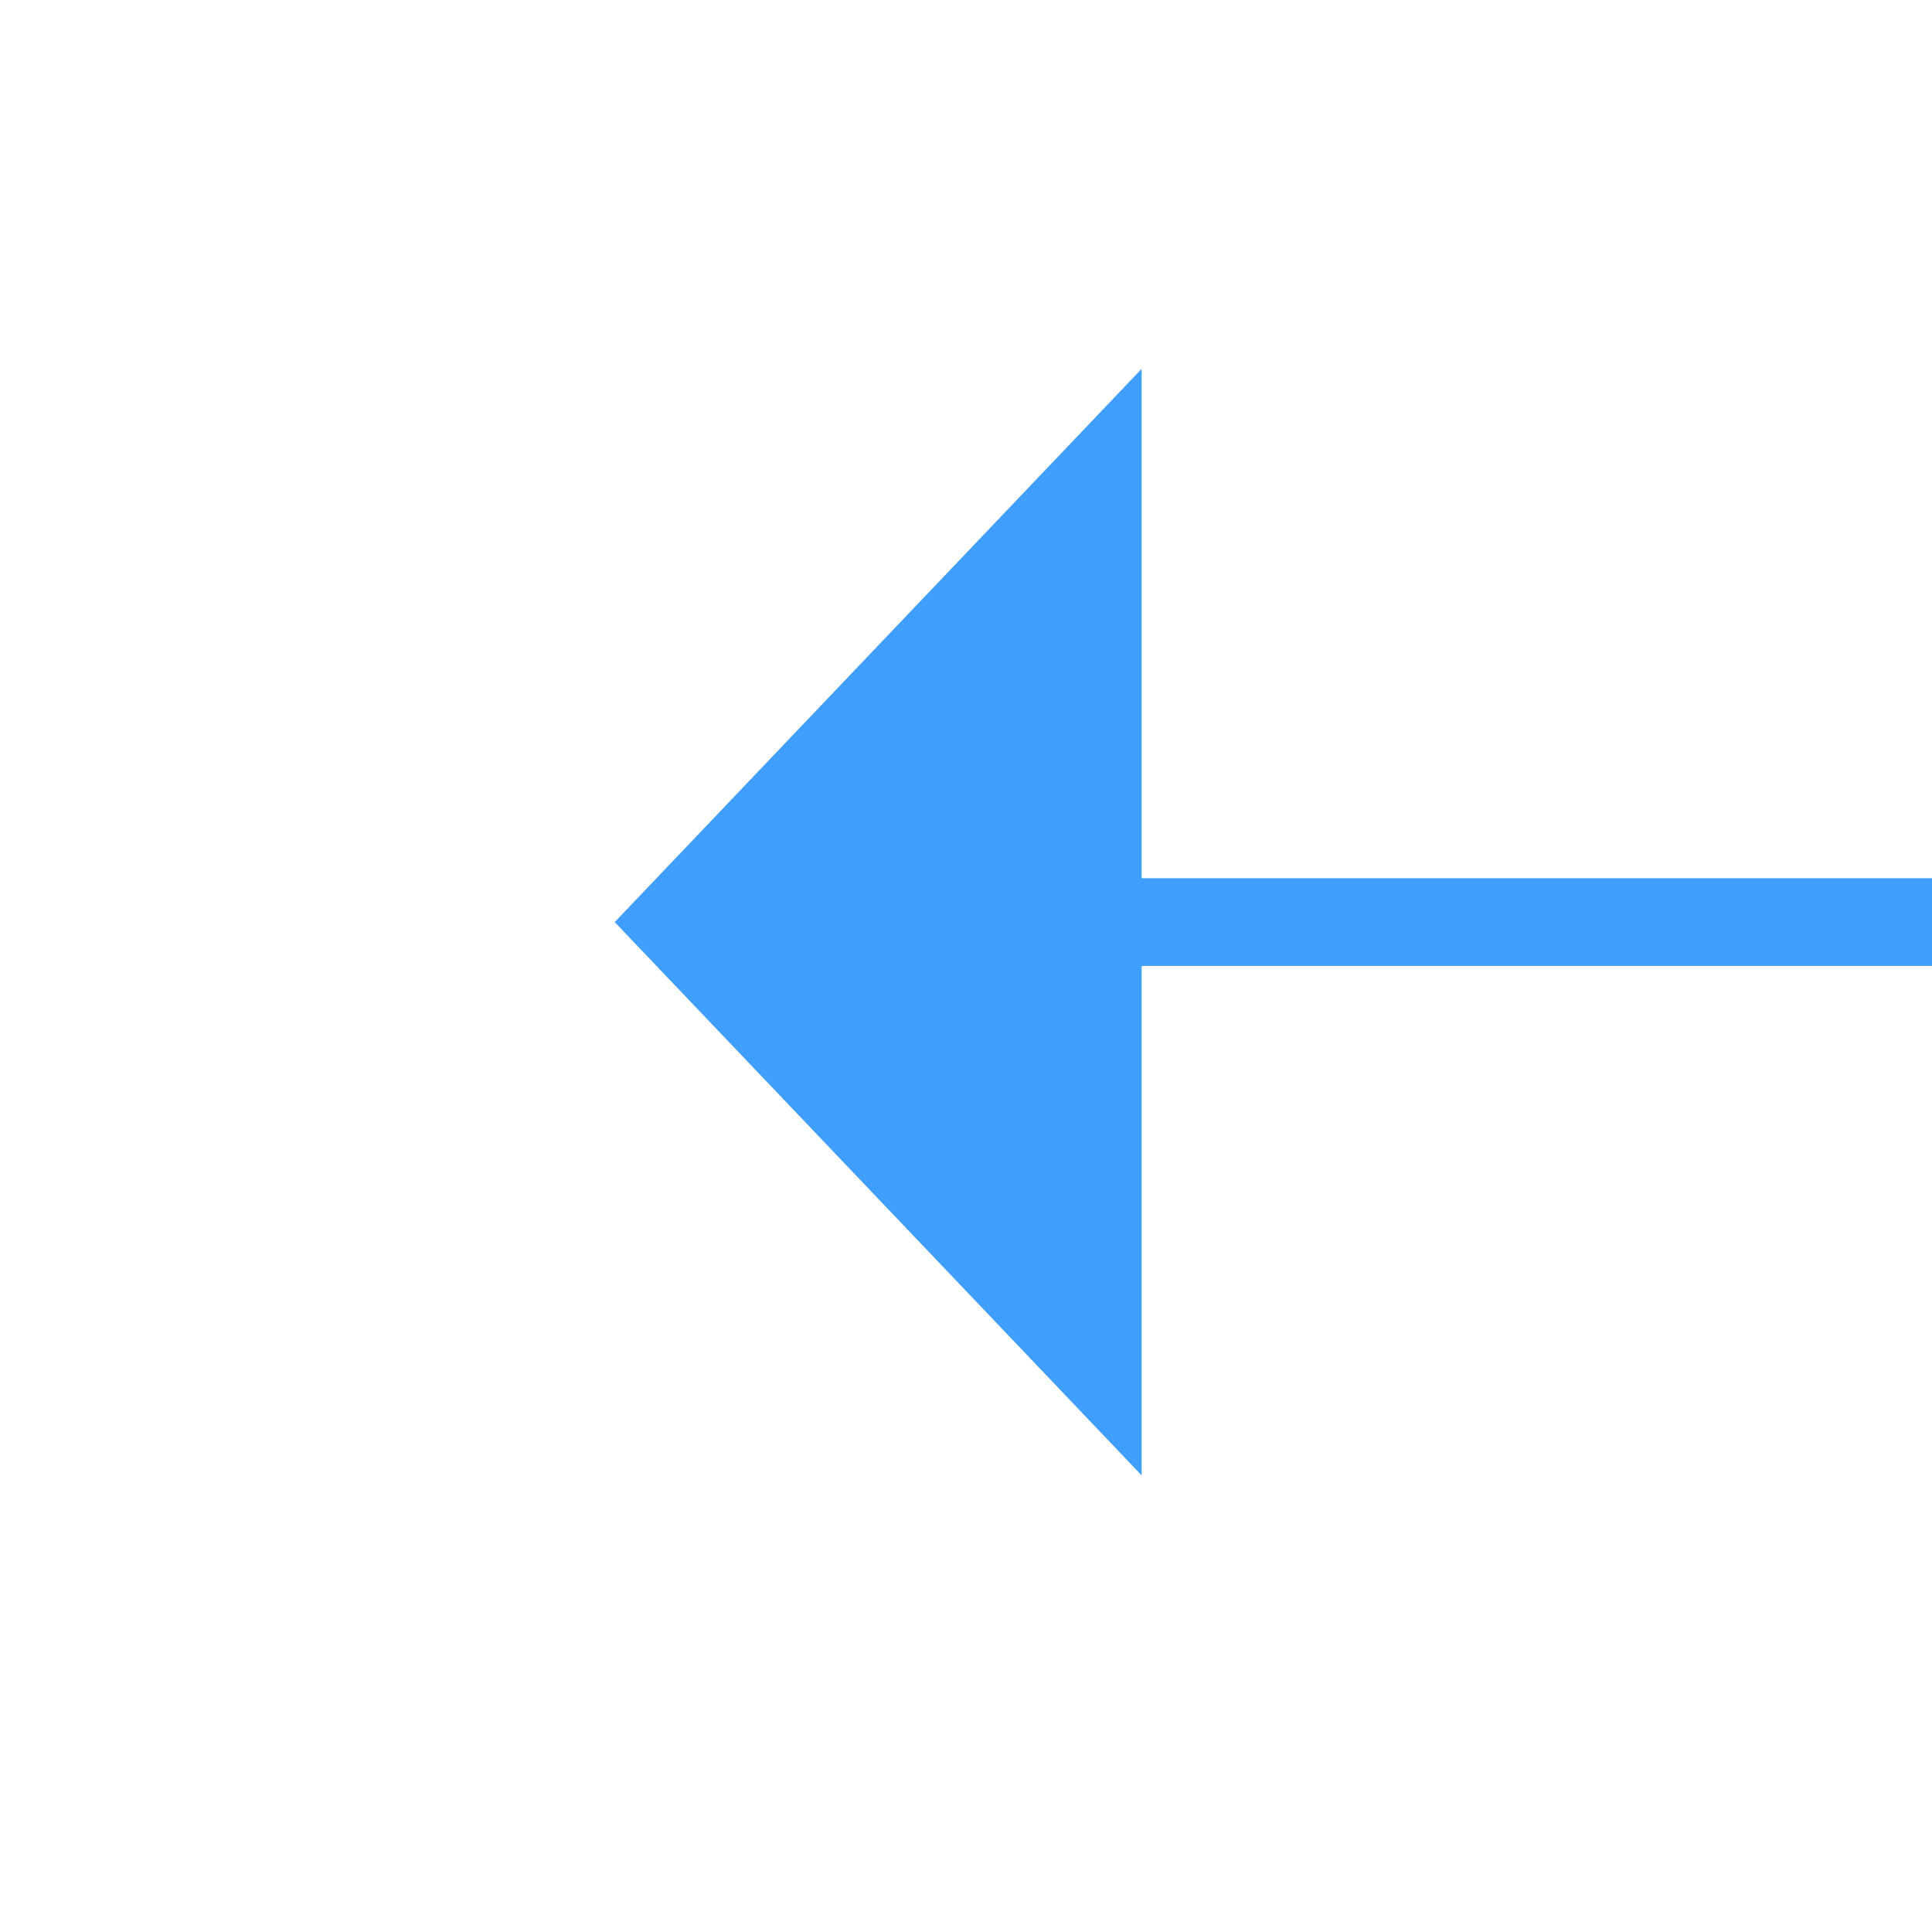
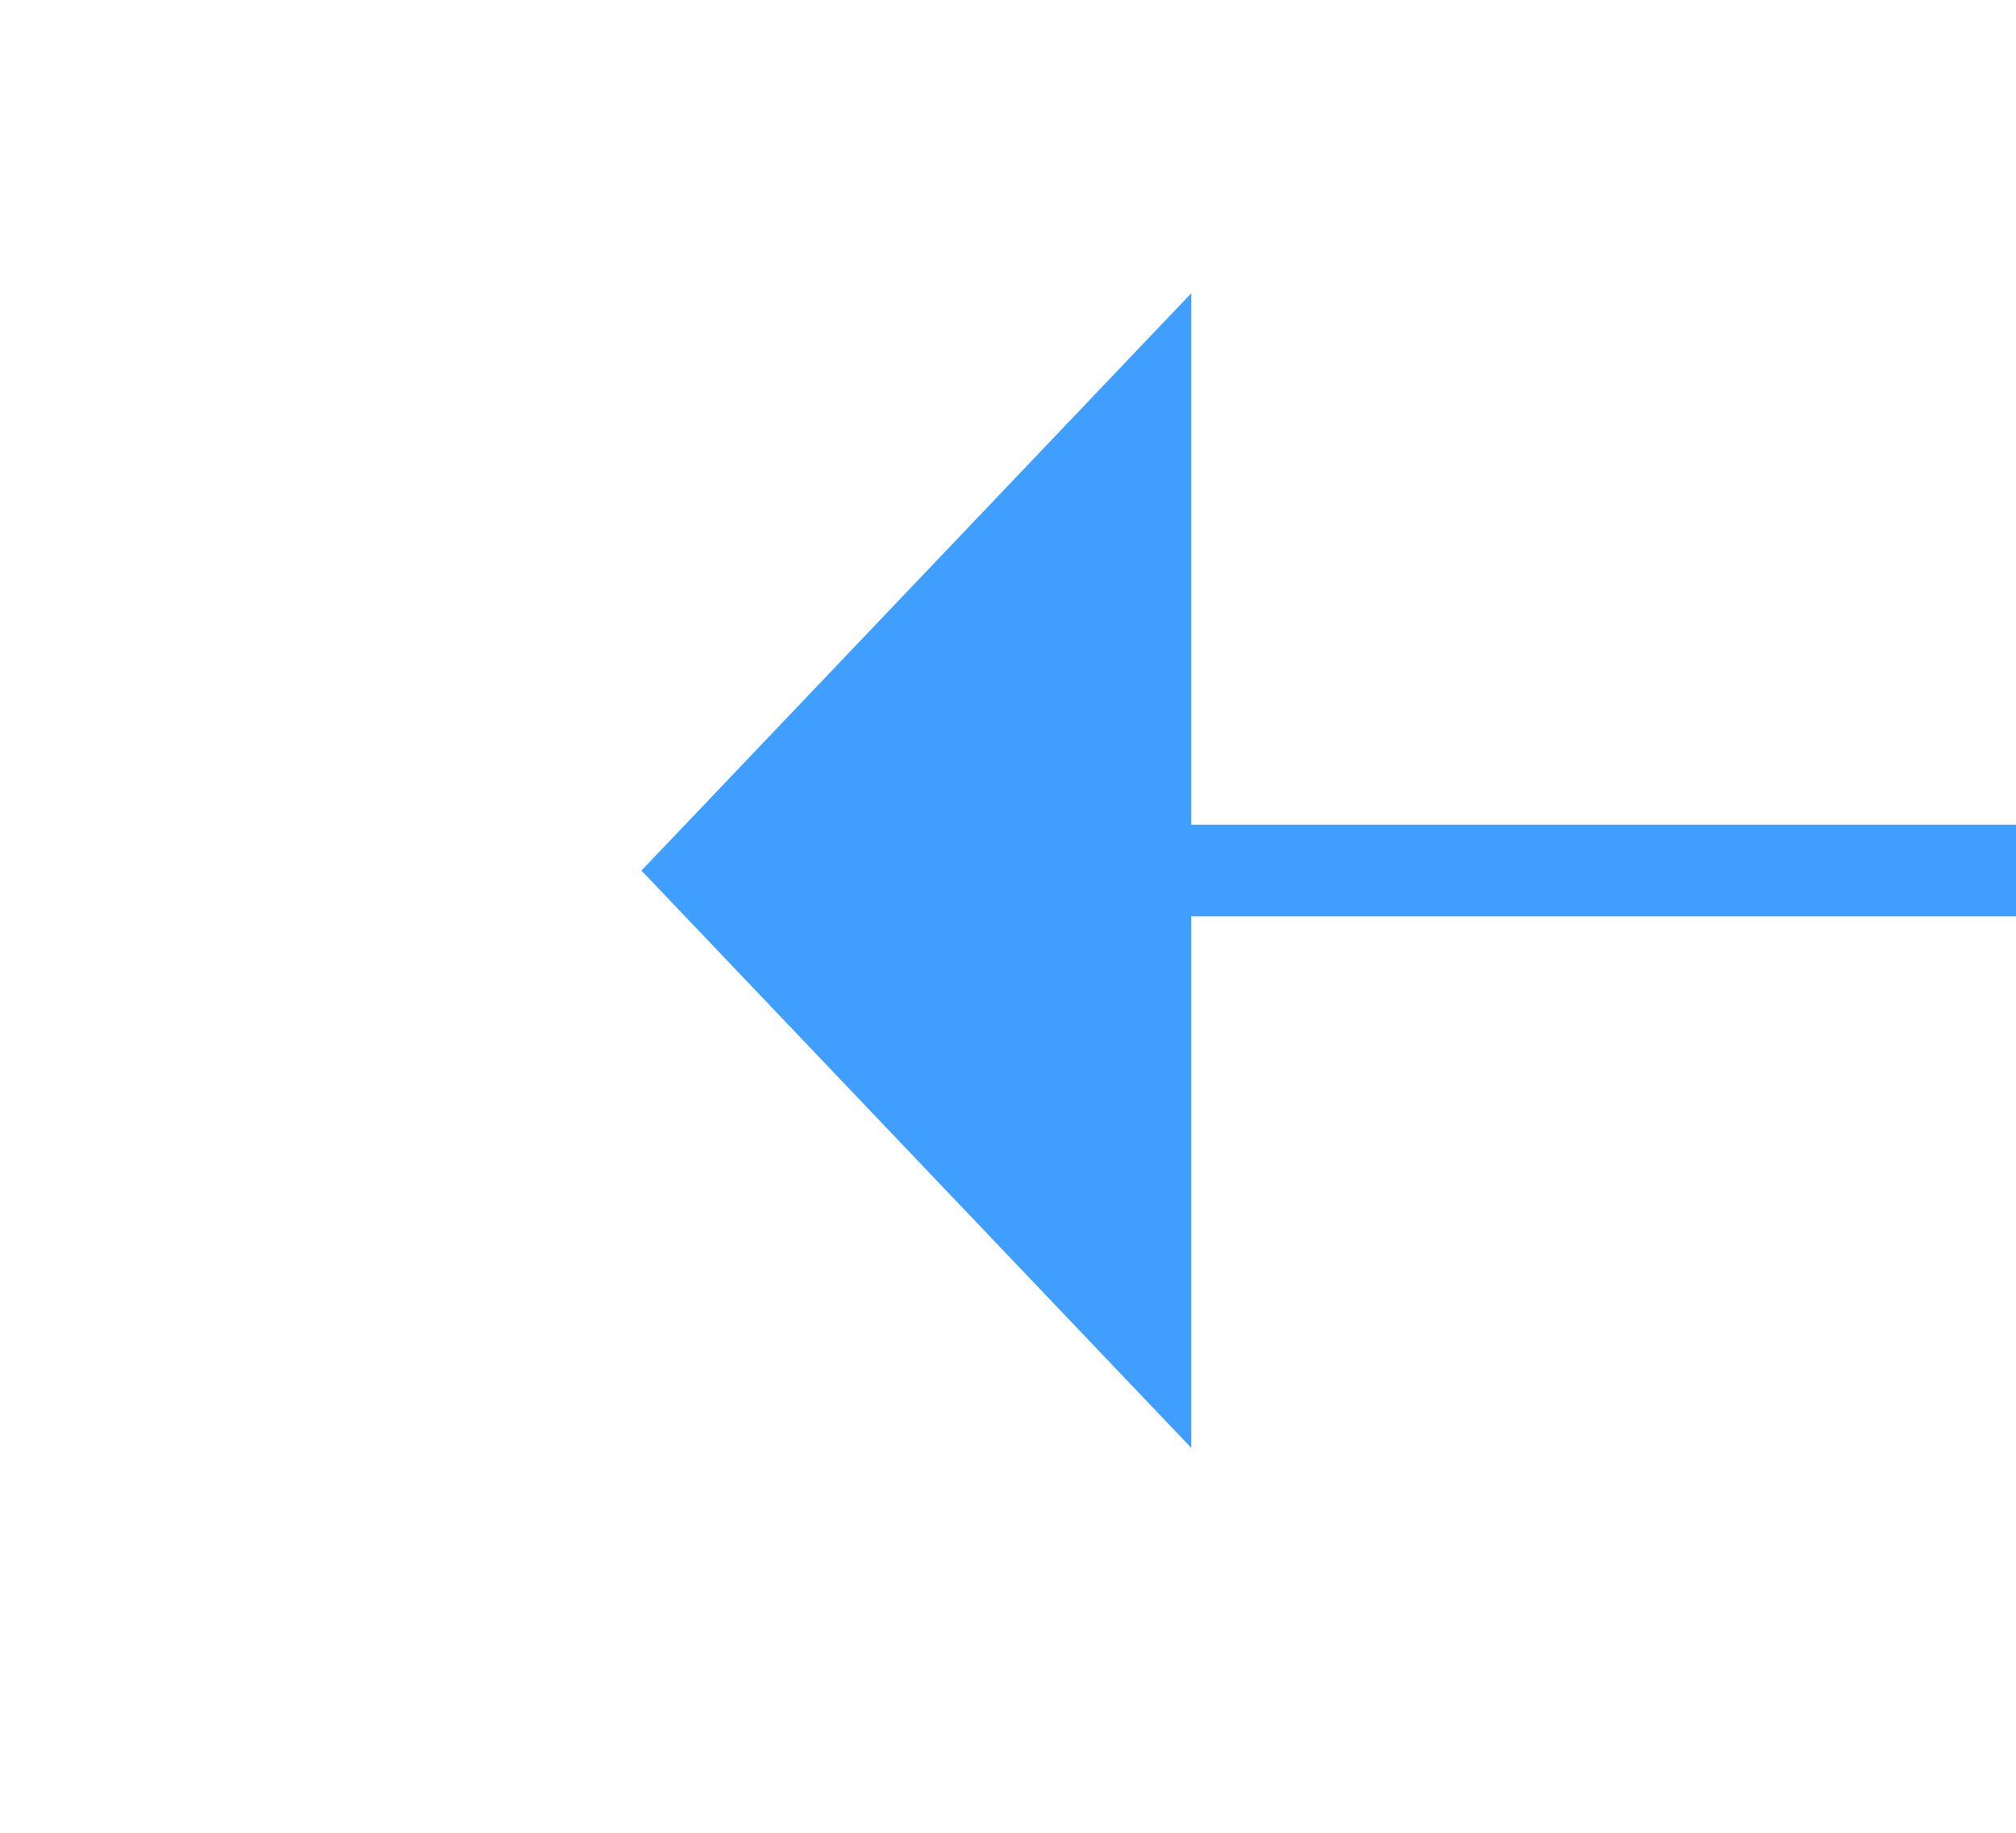
- <svg xmlns="http://www.w3.org/2000/svg" version="1.1" width="22px" height="22px" preserveAspectRatio="xMinYMid meet" viewBox="1232 543  22 20">
-   <g transform="matrix(0 -1 1 0 690 1796 )">
-     <path d="M 1237.2 568  L 1243.5 574  L 1249.8 568  L 1237.2 568  Z " fill-rule="nonzero" fill="#409eff" stroke="none" transform="matrix(-1 1.22460635382238E-16 -1.22460635382238E-16 -1 2487 1123 )" />
-     <path d="M 1243.5 549  L 1243.5 569  " stroke-width="1" stroke="#409eff" fill="none" transform="matrix(-1 1.22460635382238E-16 -1.22460635382238E-16 -1 2487 1123 )" />
+ <svg xmlns="http://www.w3.org/2000/svg" version="1.1" width="22px" height="20px" preserveAspectRatio="xMinYMid meet" viewBox="1232 489  22 18">
+   <g transform="matrix(0 -1 1 0 745 1741 )">
+     <path d="M 1237.2 513  L 1243.5 519  L 1249.8 513  L 1237.2 513  Z " fill-rule="nonzero" fill="#409eff" stroke="none" transform="matrix(-1 1.22460635382238E-16 -1.22460635382238E-16 -1 2487 1013 )" />
+     <path d="M 1243.5 494  L 1243.5 514  " stroke-width="1" stroke="#409eff" fill="none" transform="matrix(-1 1.22460635382238E-16 -1.22460635382238E-16 -1 2487 1013 )" />
  </g>
</svg>
